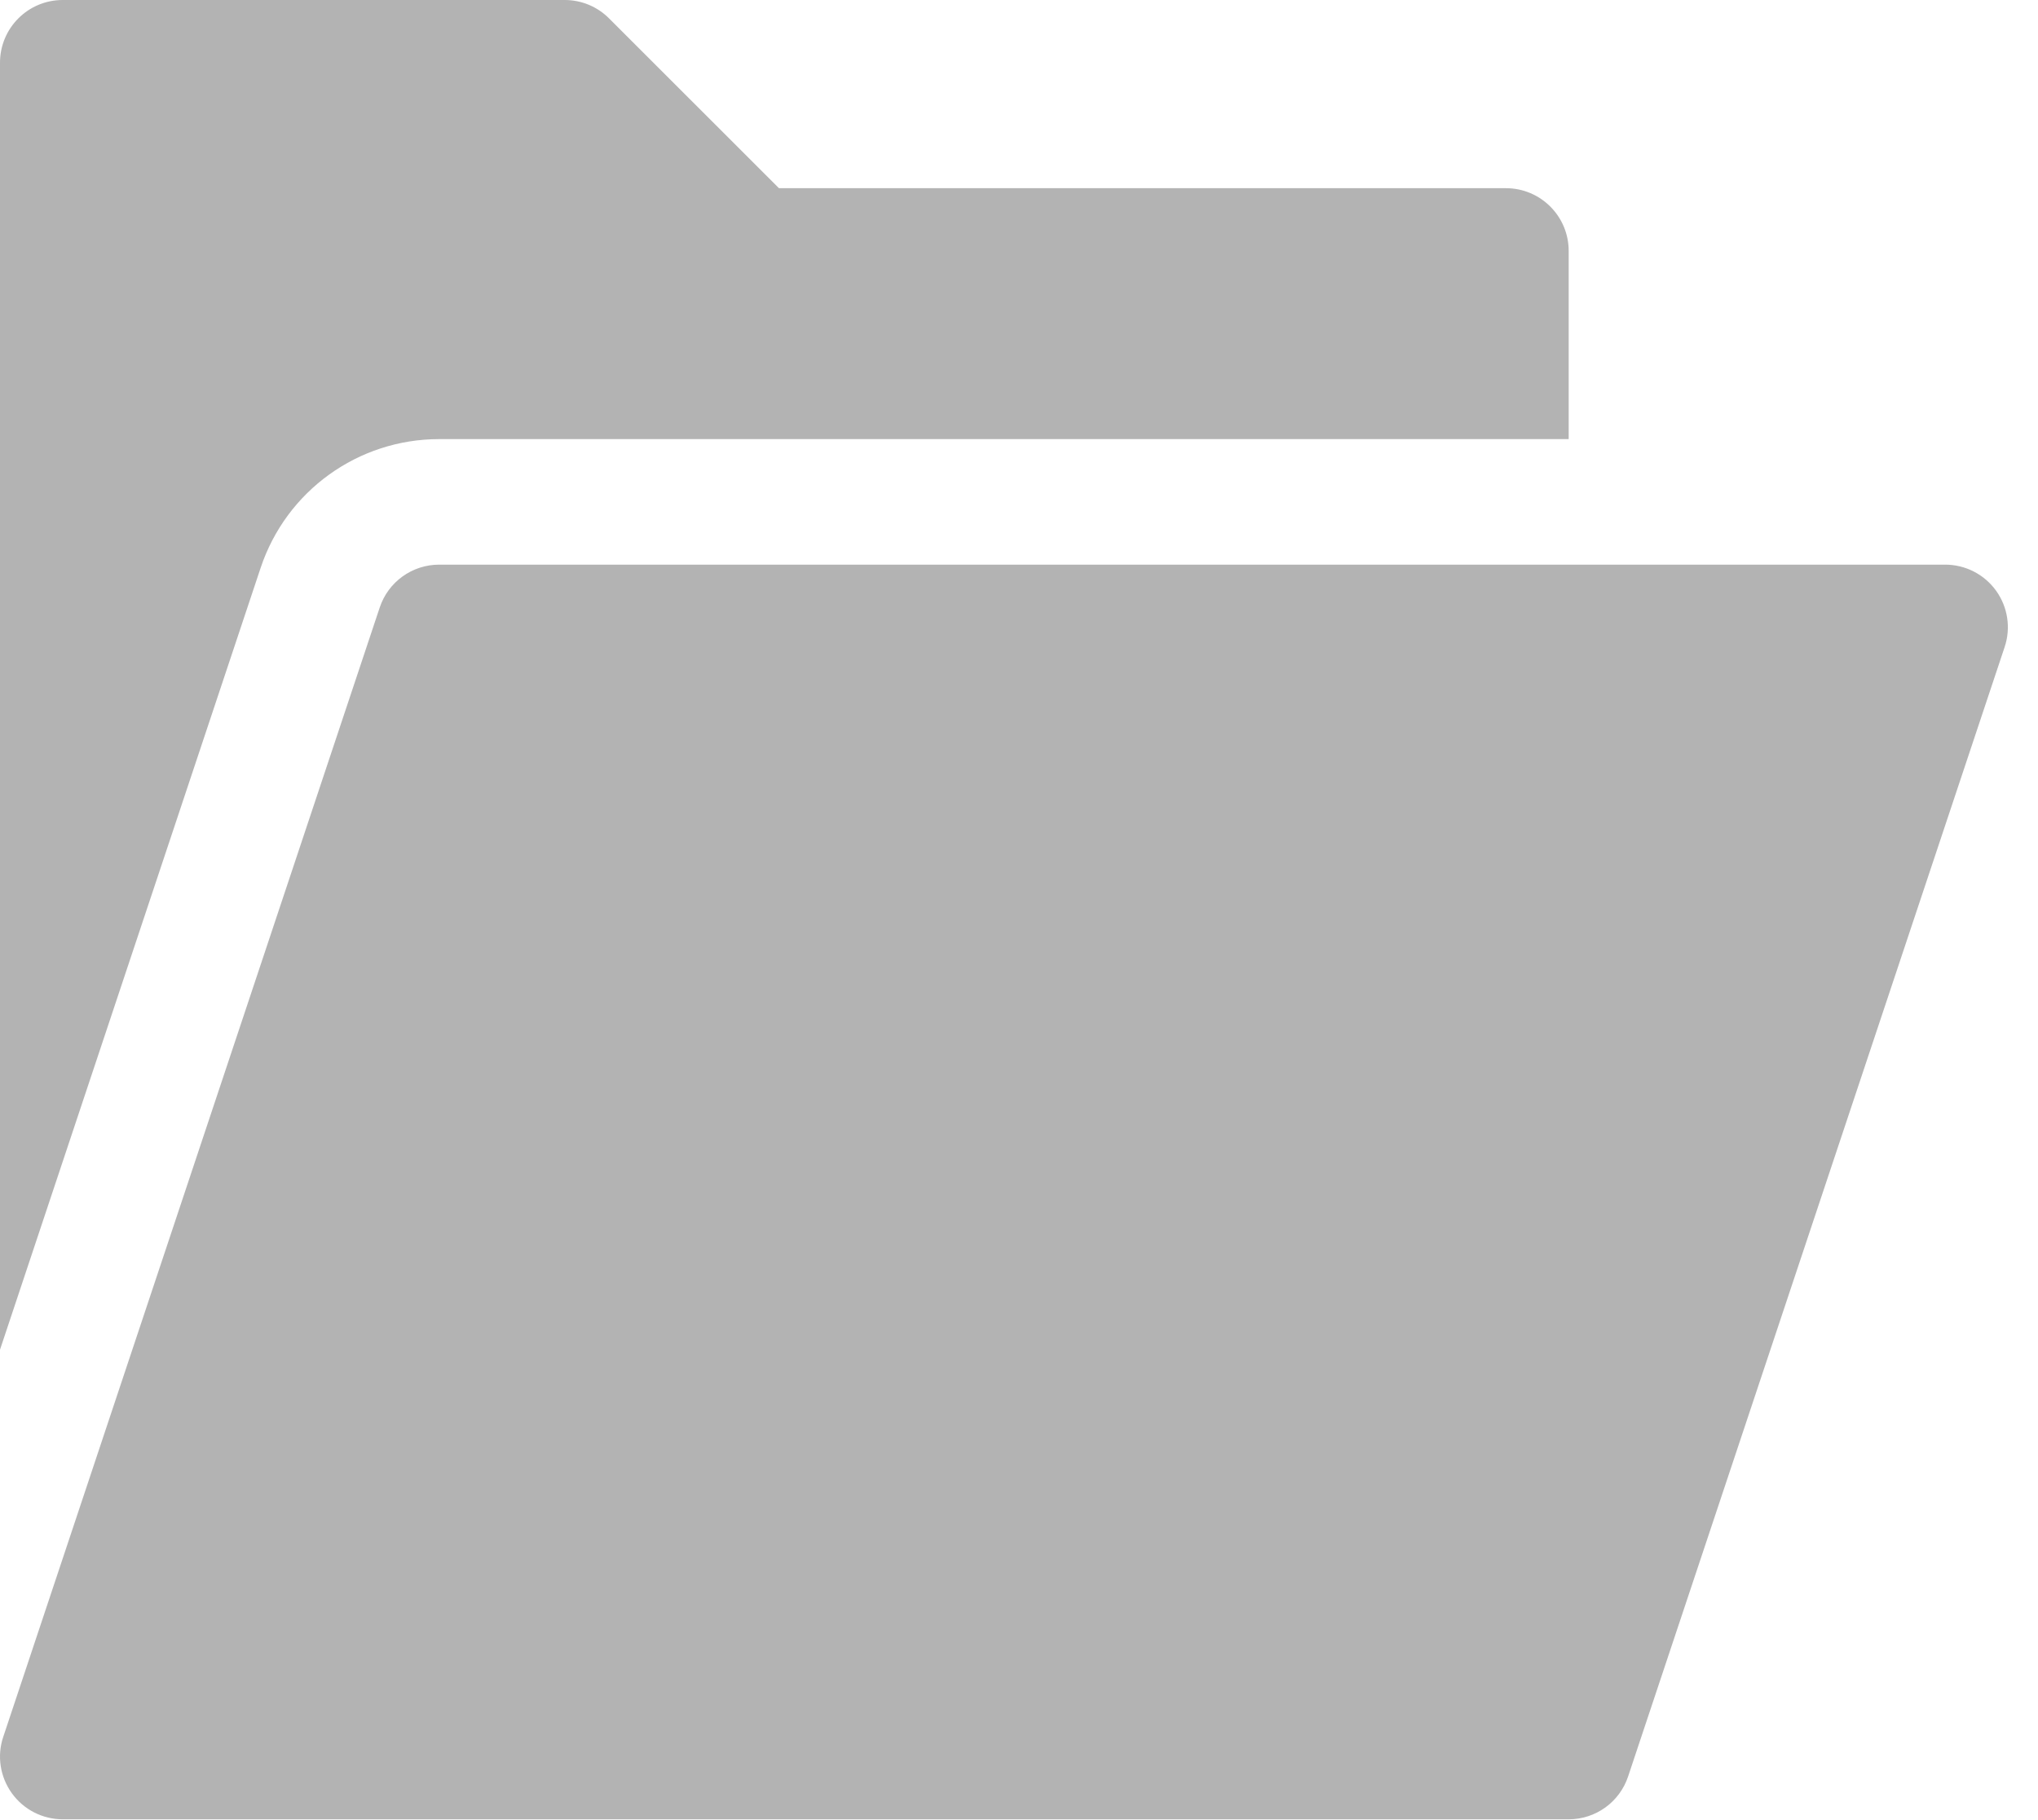
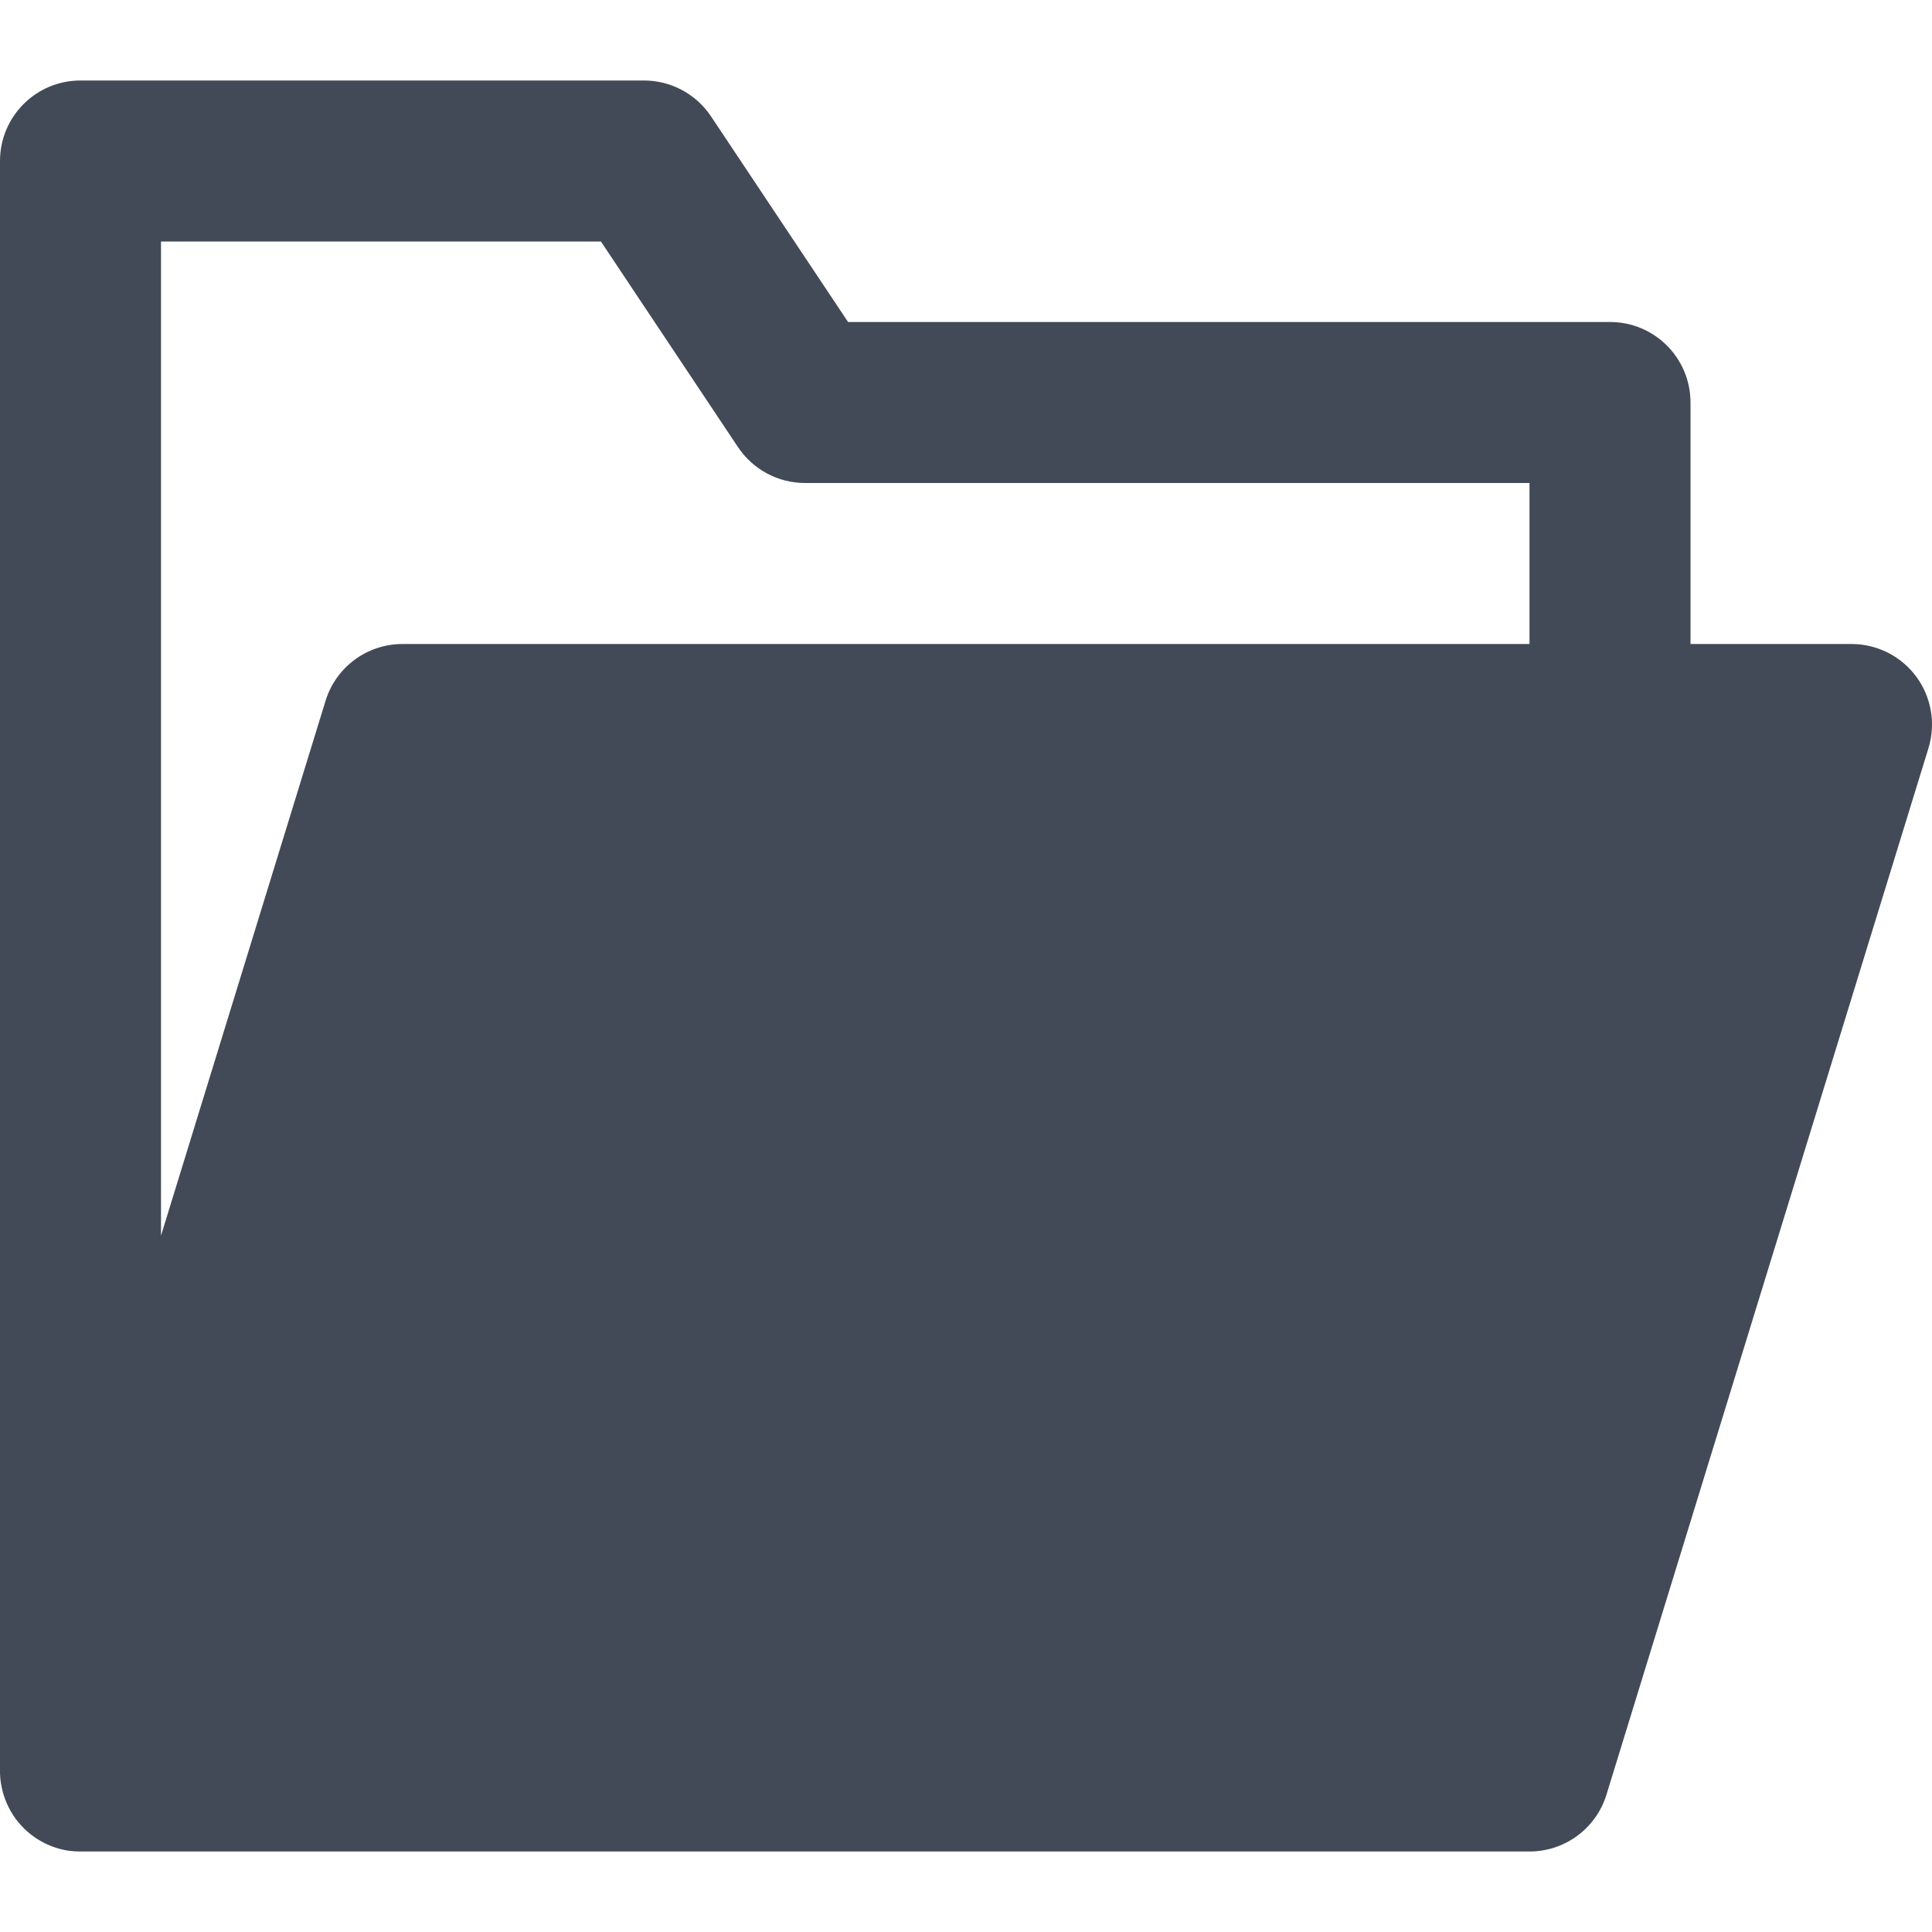
- <svg xmlns="http://www.w3.org/2000/svg" width="28px" height="25px" viewBox="0 0 28 25" version="1.1">
-   <defs />
-   <g id="Symbols" stroke="none" stroke-width="1" fill="none" fill-rule="evenodd">
-     <g id="icon/open-folder" fill-rule="nonzero" fill="#B3B3B3">
-       <path d="M3.581,7.803 C3.933,6.746 4.919,6.034 6.034,6.034 L21.552,6.034 L21.552,3.448 C21.552,2.972 21.166,2.586 20.69,2.586 L10.702,2.586 L8.368,0.253 C8.207,0.091 7.988,0 7.759,0 L0.862,0 C0.385,0 0,0.386 0,0.862 L0,18.547 L3.581,7.803 Z" id="Shape" />
-       <path d="M27.424,8.117 C27.261,7.891 27.001,7.759 26.724,7.759 L6.034,7.759 C5.663,7.759 5.334,7.996 5.217,8.348 L0.045,23.866 C-0.044,24.128 0.001,24.417 0.163,24.642 C0.325,24.867 0.585,25 0.862,25 L21.552,25 C21.923,25 22.252,24.763 22.369,24.41 L27.541,8.893 C27.63,8.63 27.585,8.341 27.424,8.117 Z" id="Shape" />
-     </g>
+ <svg xmlns="http://www.w3.org/2000/svg" version="1.1" x="0px" y="0px" viewBox="0 0 24 24" xml:space="preserve" width="24" height="24">
+   <g class="nc-icon-wrapper" fill="#414a56">
+     <path fill="#414a56" d="M23.805,8.406C23.616,8.15,23.317,8,23,8h-2V5c0-0.552-0.447-1-1-1h-9.465L8.832,1.445 C8.646,1.167,8.334,1,8,1H1C0.447,1,0,1.448,0,2v19.978c-0.002,0.074,0.005,0.148,0.02,0.22c0.029,0.145,0.09,0.279,0.174,0.395 c0.087,0.118,0.199,0.217,0.333,0.289c0.099,0.053,0.208,0.091,0.323,0.108C0.9,22.997,0.95,23,1,23c0.008,0,0.016,0,0.023,0H19 c0.439,0,0.827-0.286,0.956-0.706l4-13C24.049,8.991,23.993,8.661,23.805,8.406z M2,3h5.465l1.703,2.555C9.354,5.833,9.666,6,10,6h9 v2H5C4.561,8,4.173,8.286,4.044,8.706L2,15.35V3z" />
  </g>
</svg>
